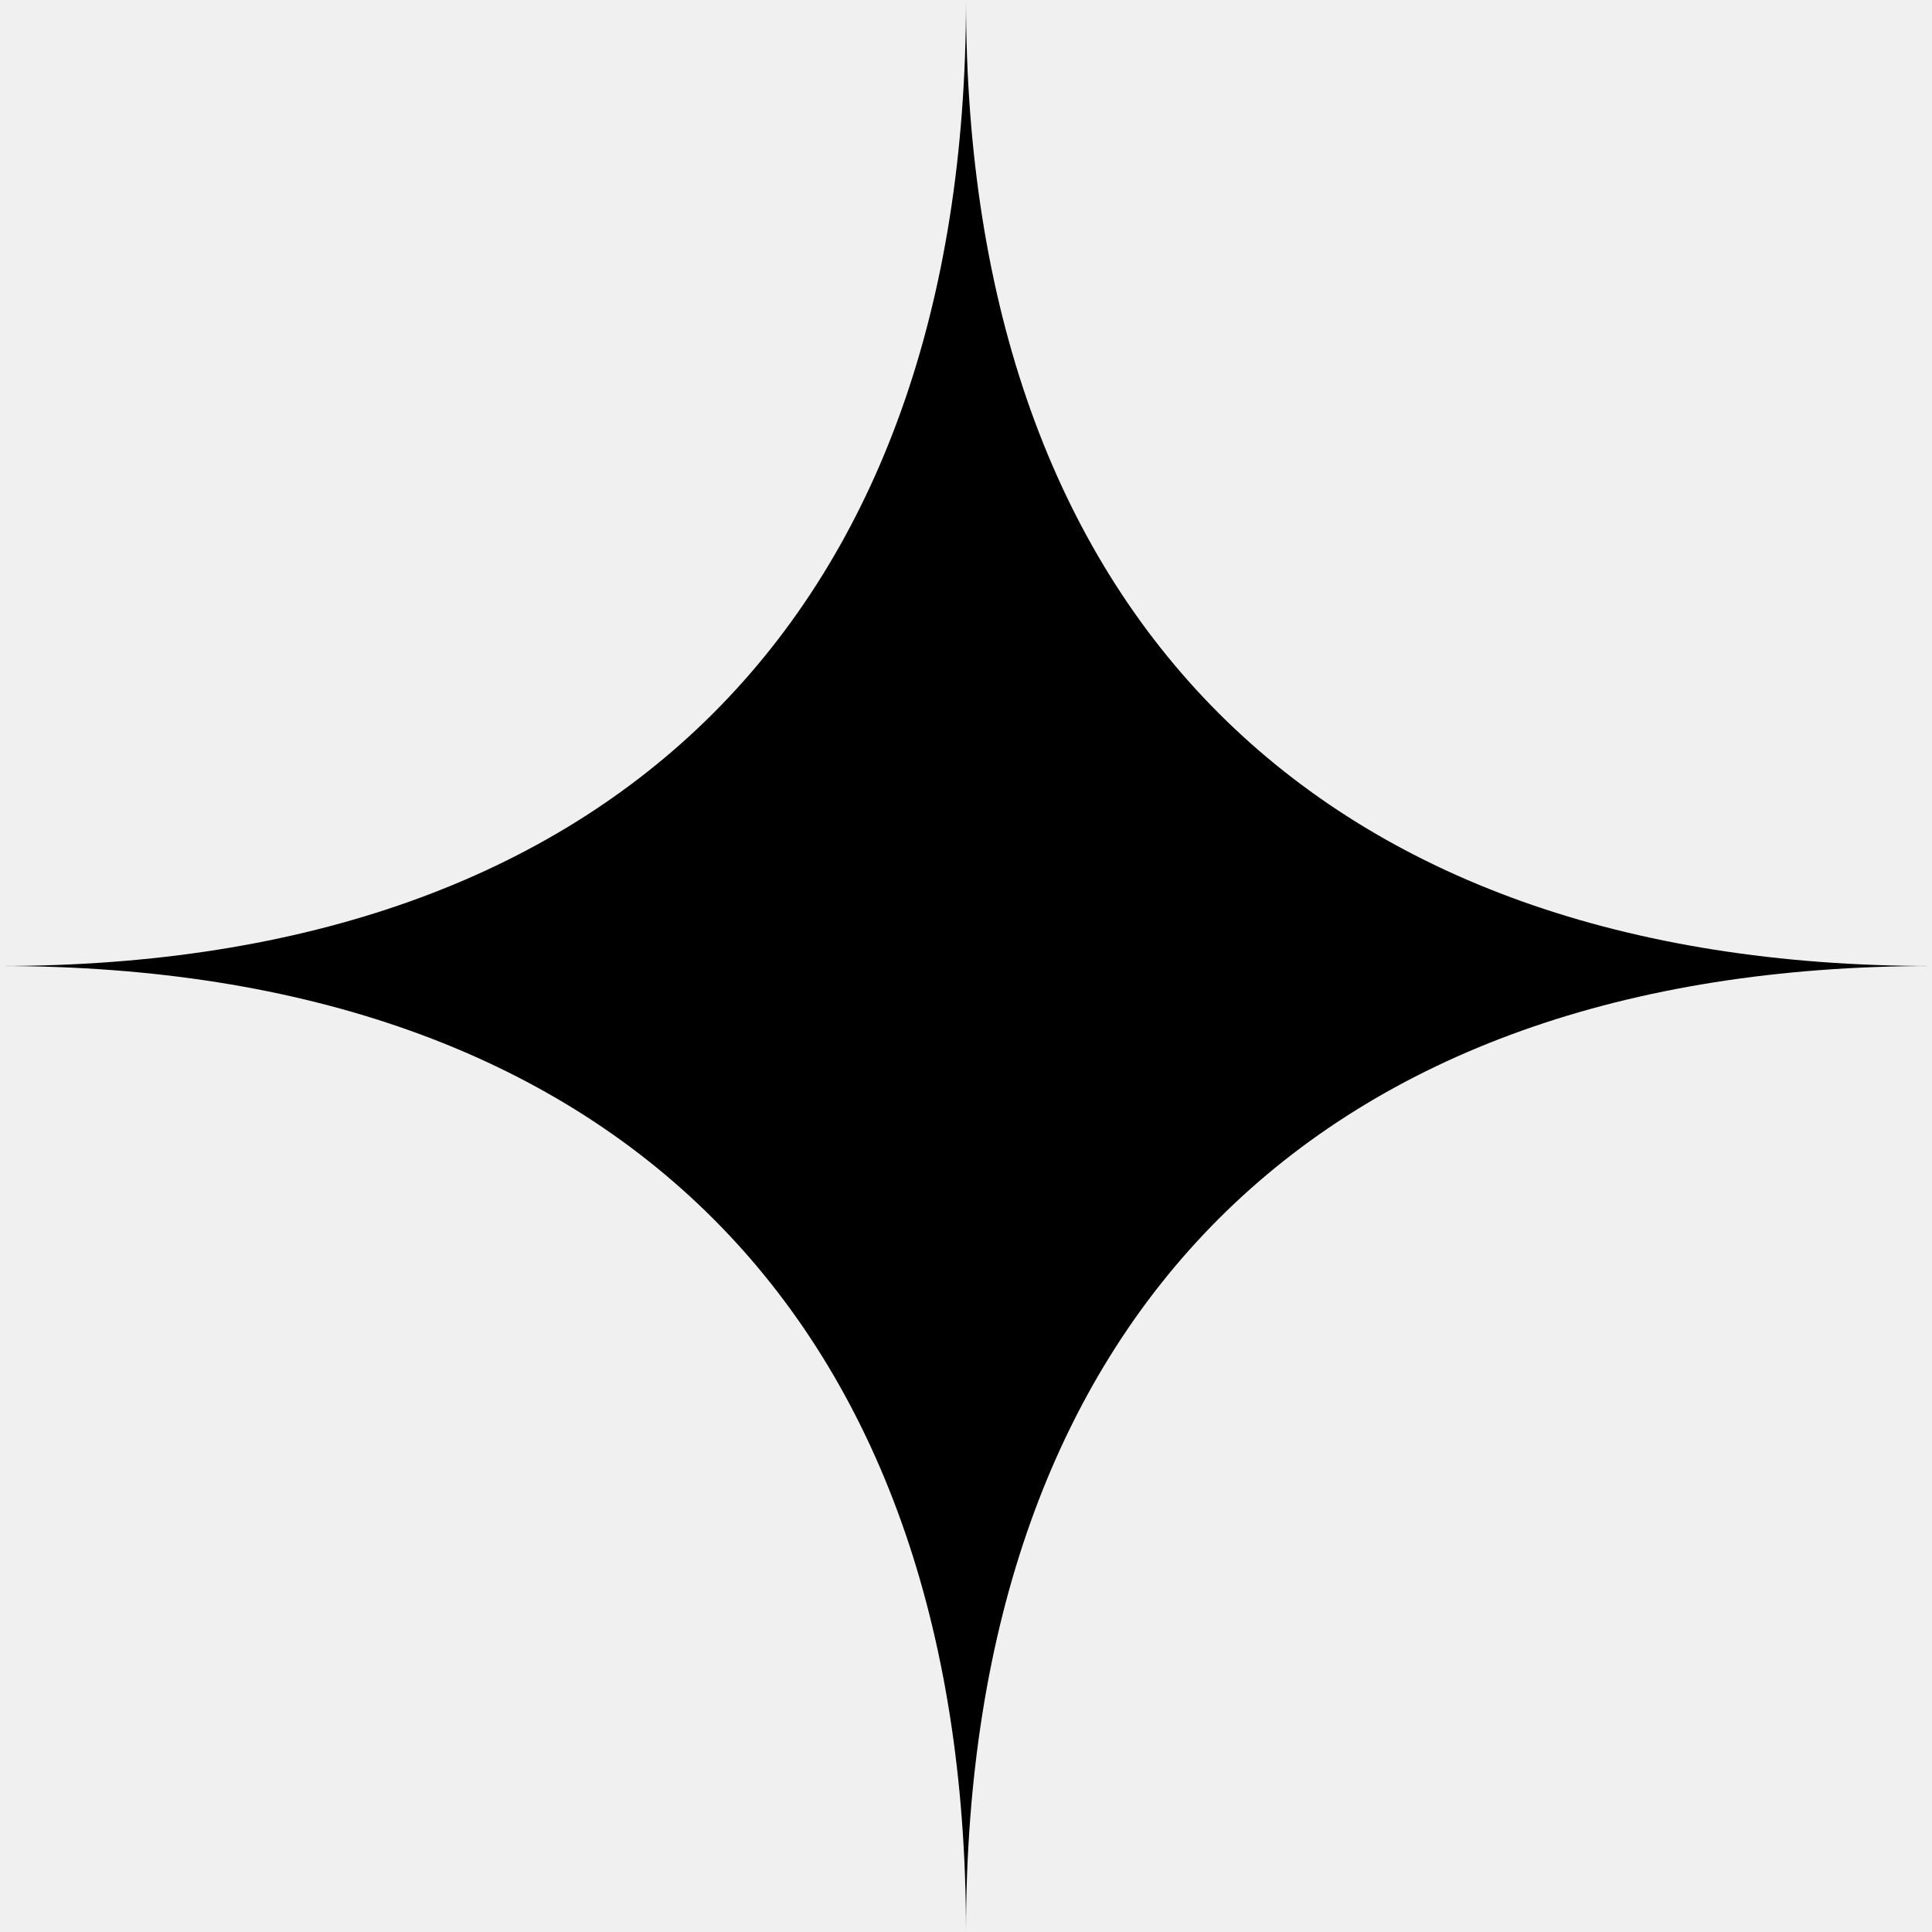
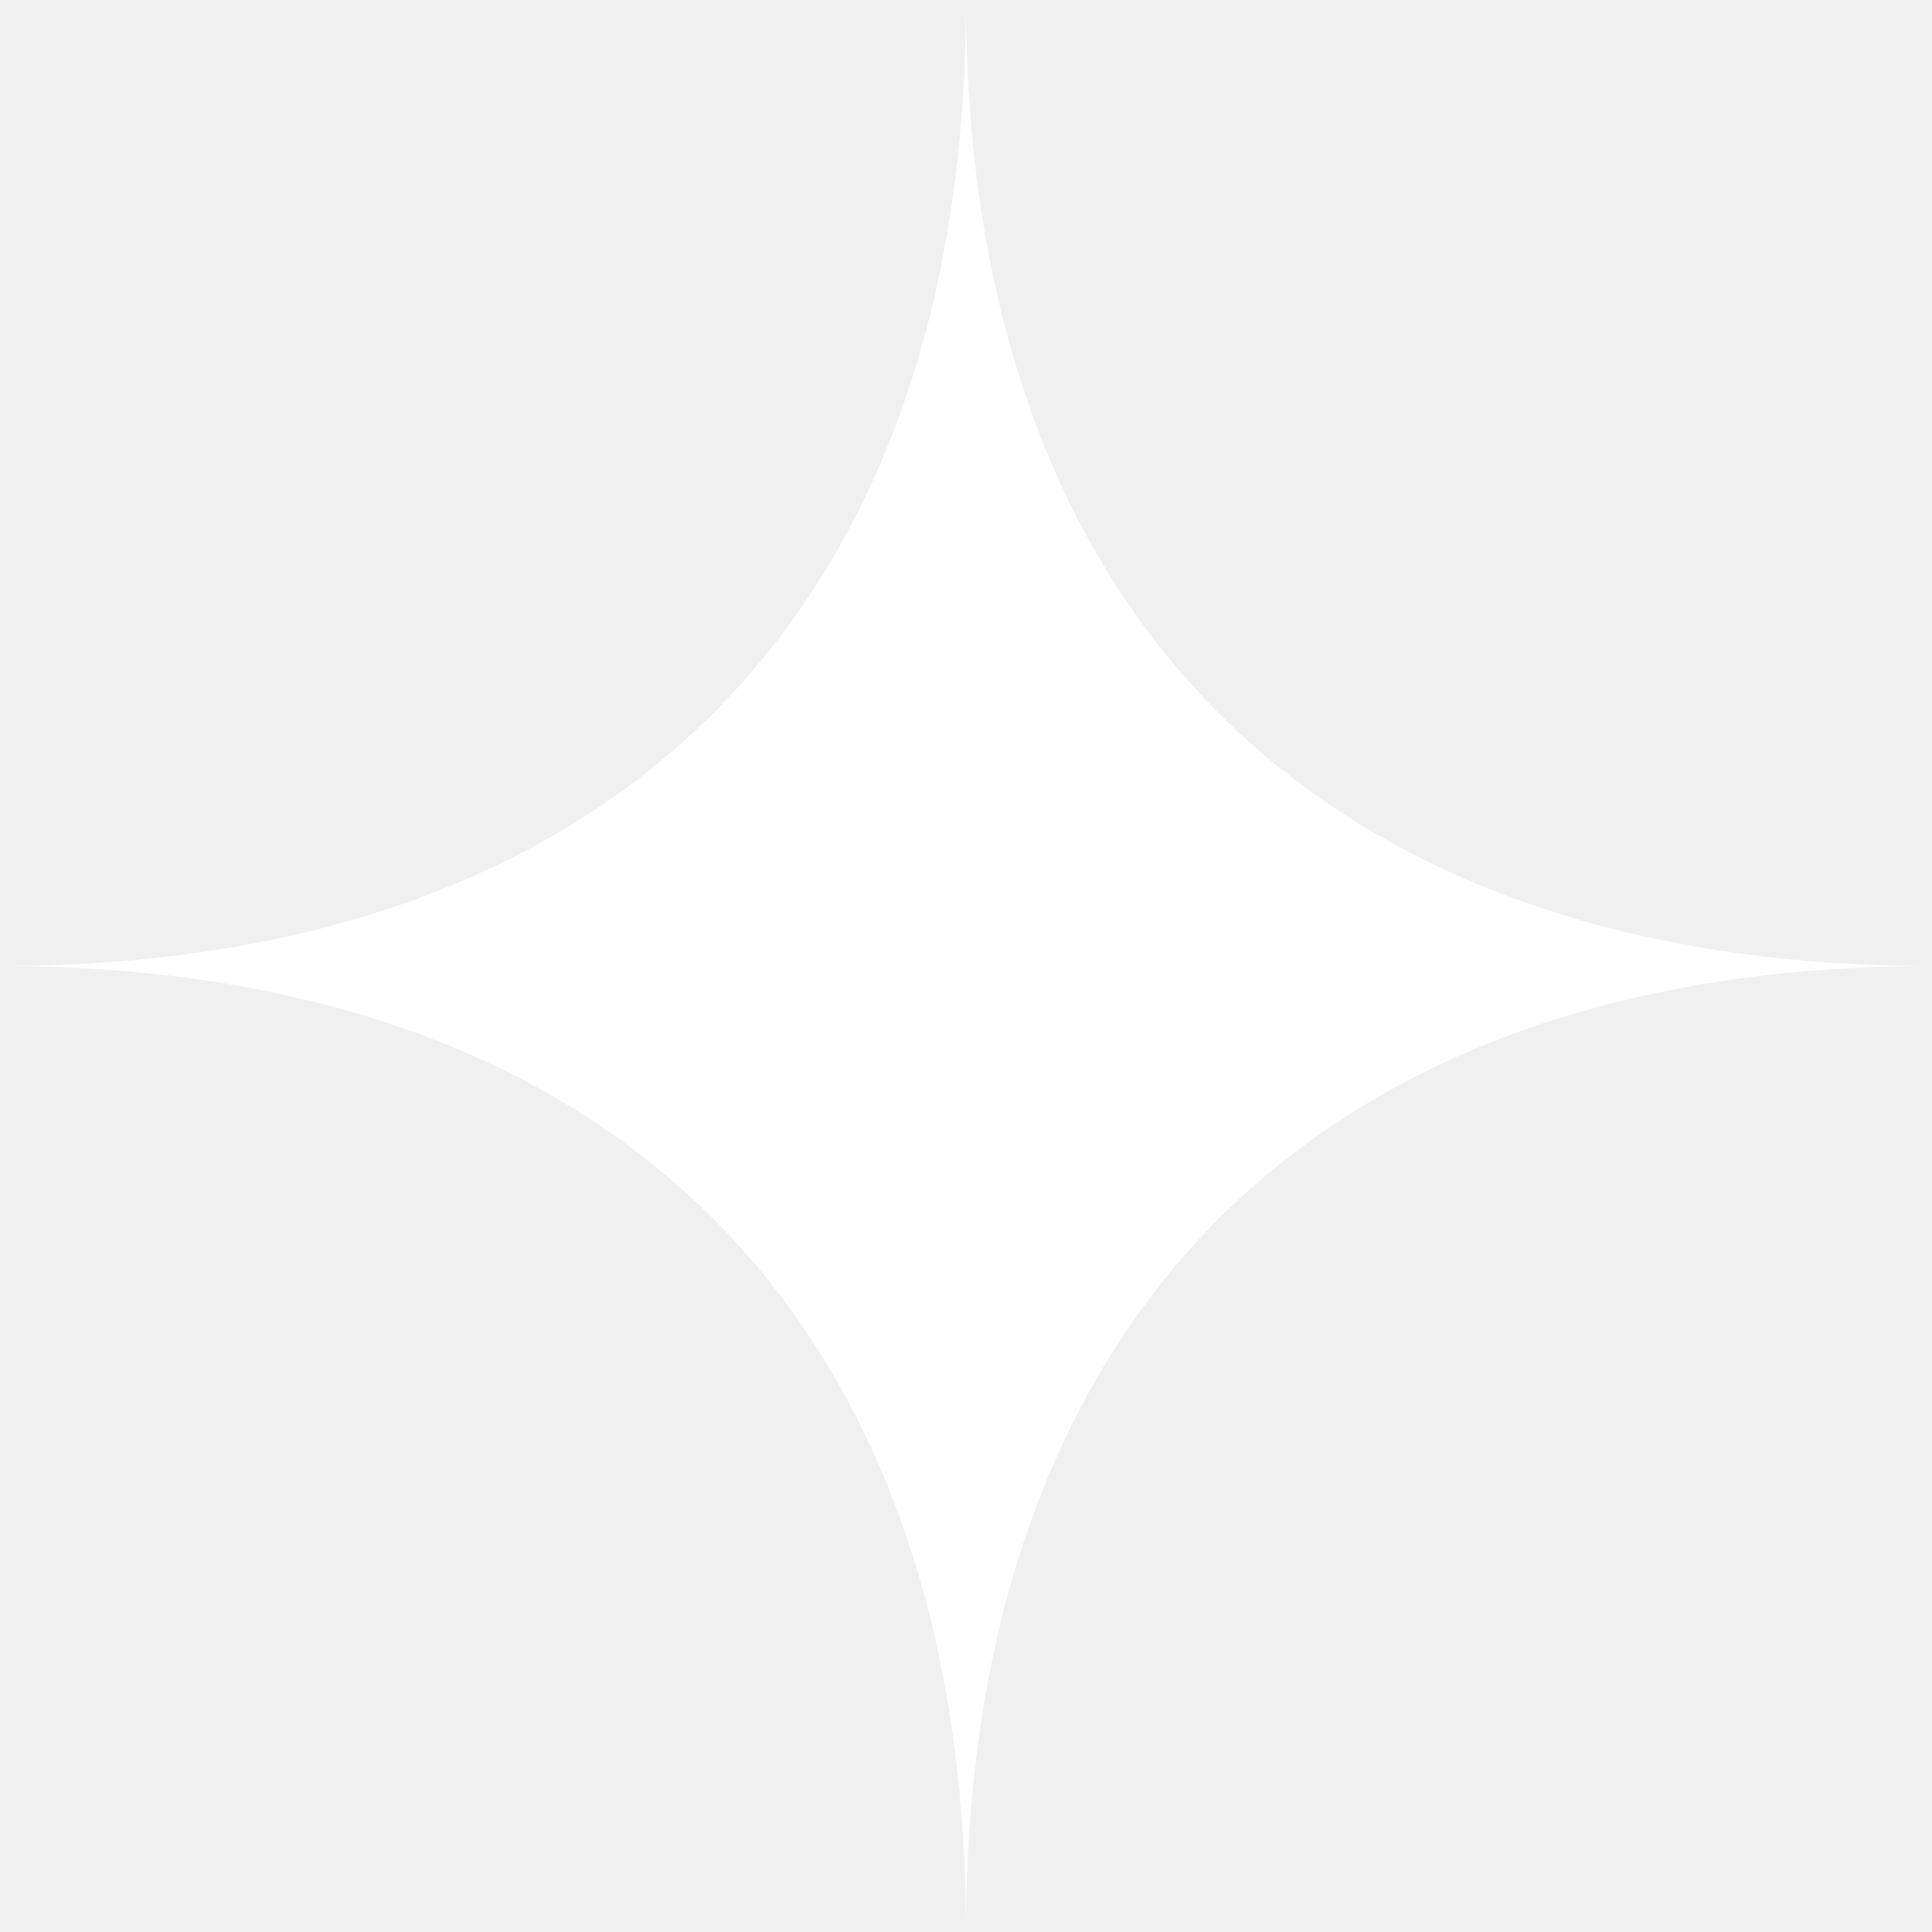
<svg xmlns="http://www.w3.org/2000/svg" viewBox="0 0 120 120" fill="none">
-   <path fill-rule="evenodd" clip-rule="evenodd" d="M0 60C38.137 60 60 38.137 60 0C60 38.137 81.863 60 120 60C81.863 60 60 81.863 60 120C60 81.863 38.137 60 0 60Z" fill="currentColor" />
+   <path fill-rule="evenodd" clip-rule="evenodd" d="M0 60C38.137 60 60 38.137 60 0C60 38.137 81.863 60 120 60C81.863 60 60 81.863 60 120C60 81.863 38.137 60 0 60Z" fill="white" />
</svg>
